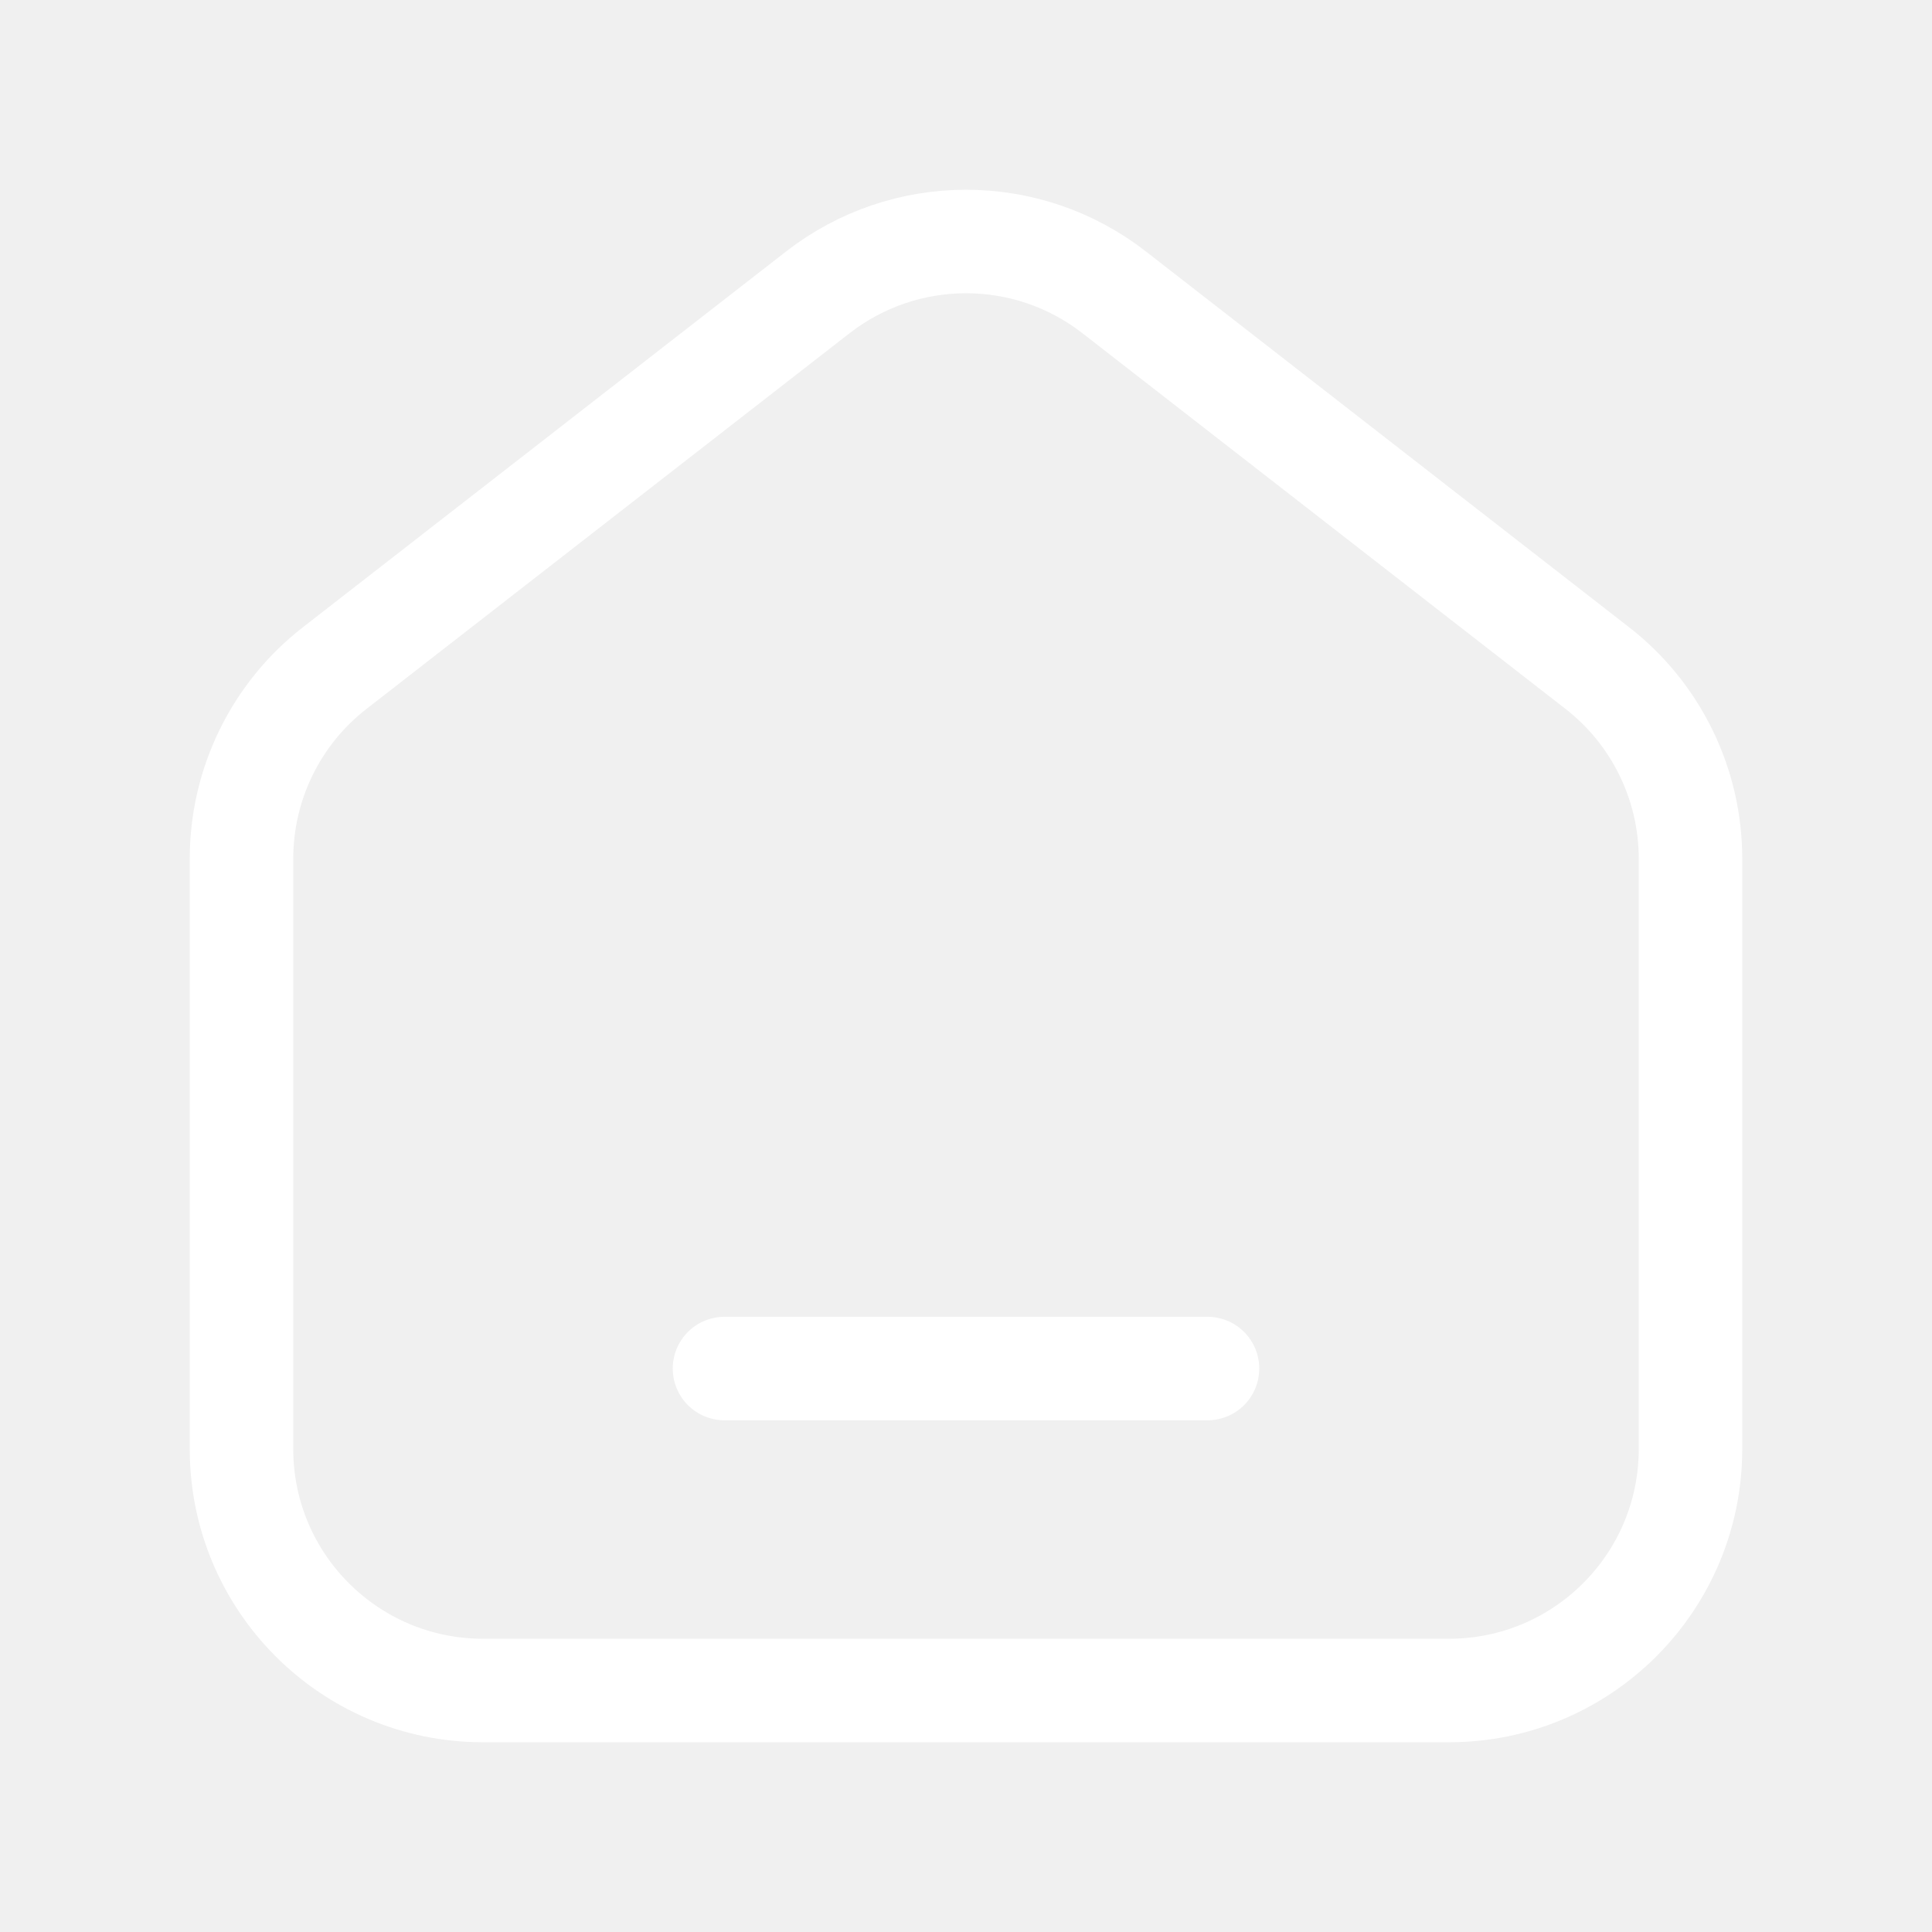
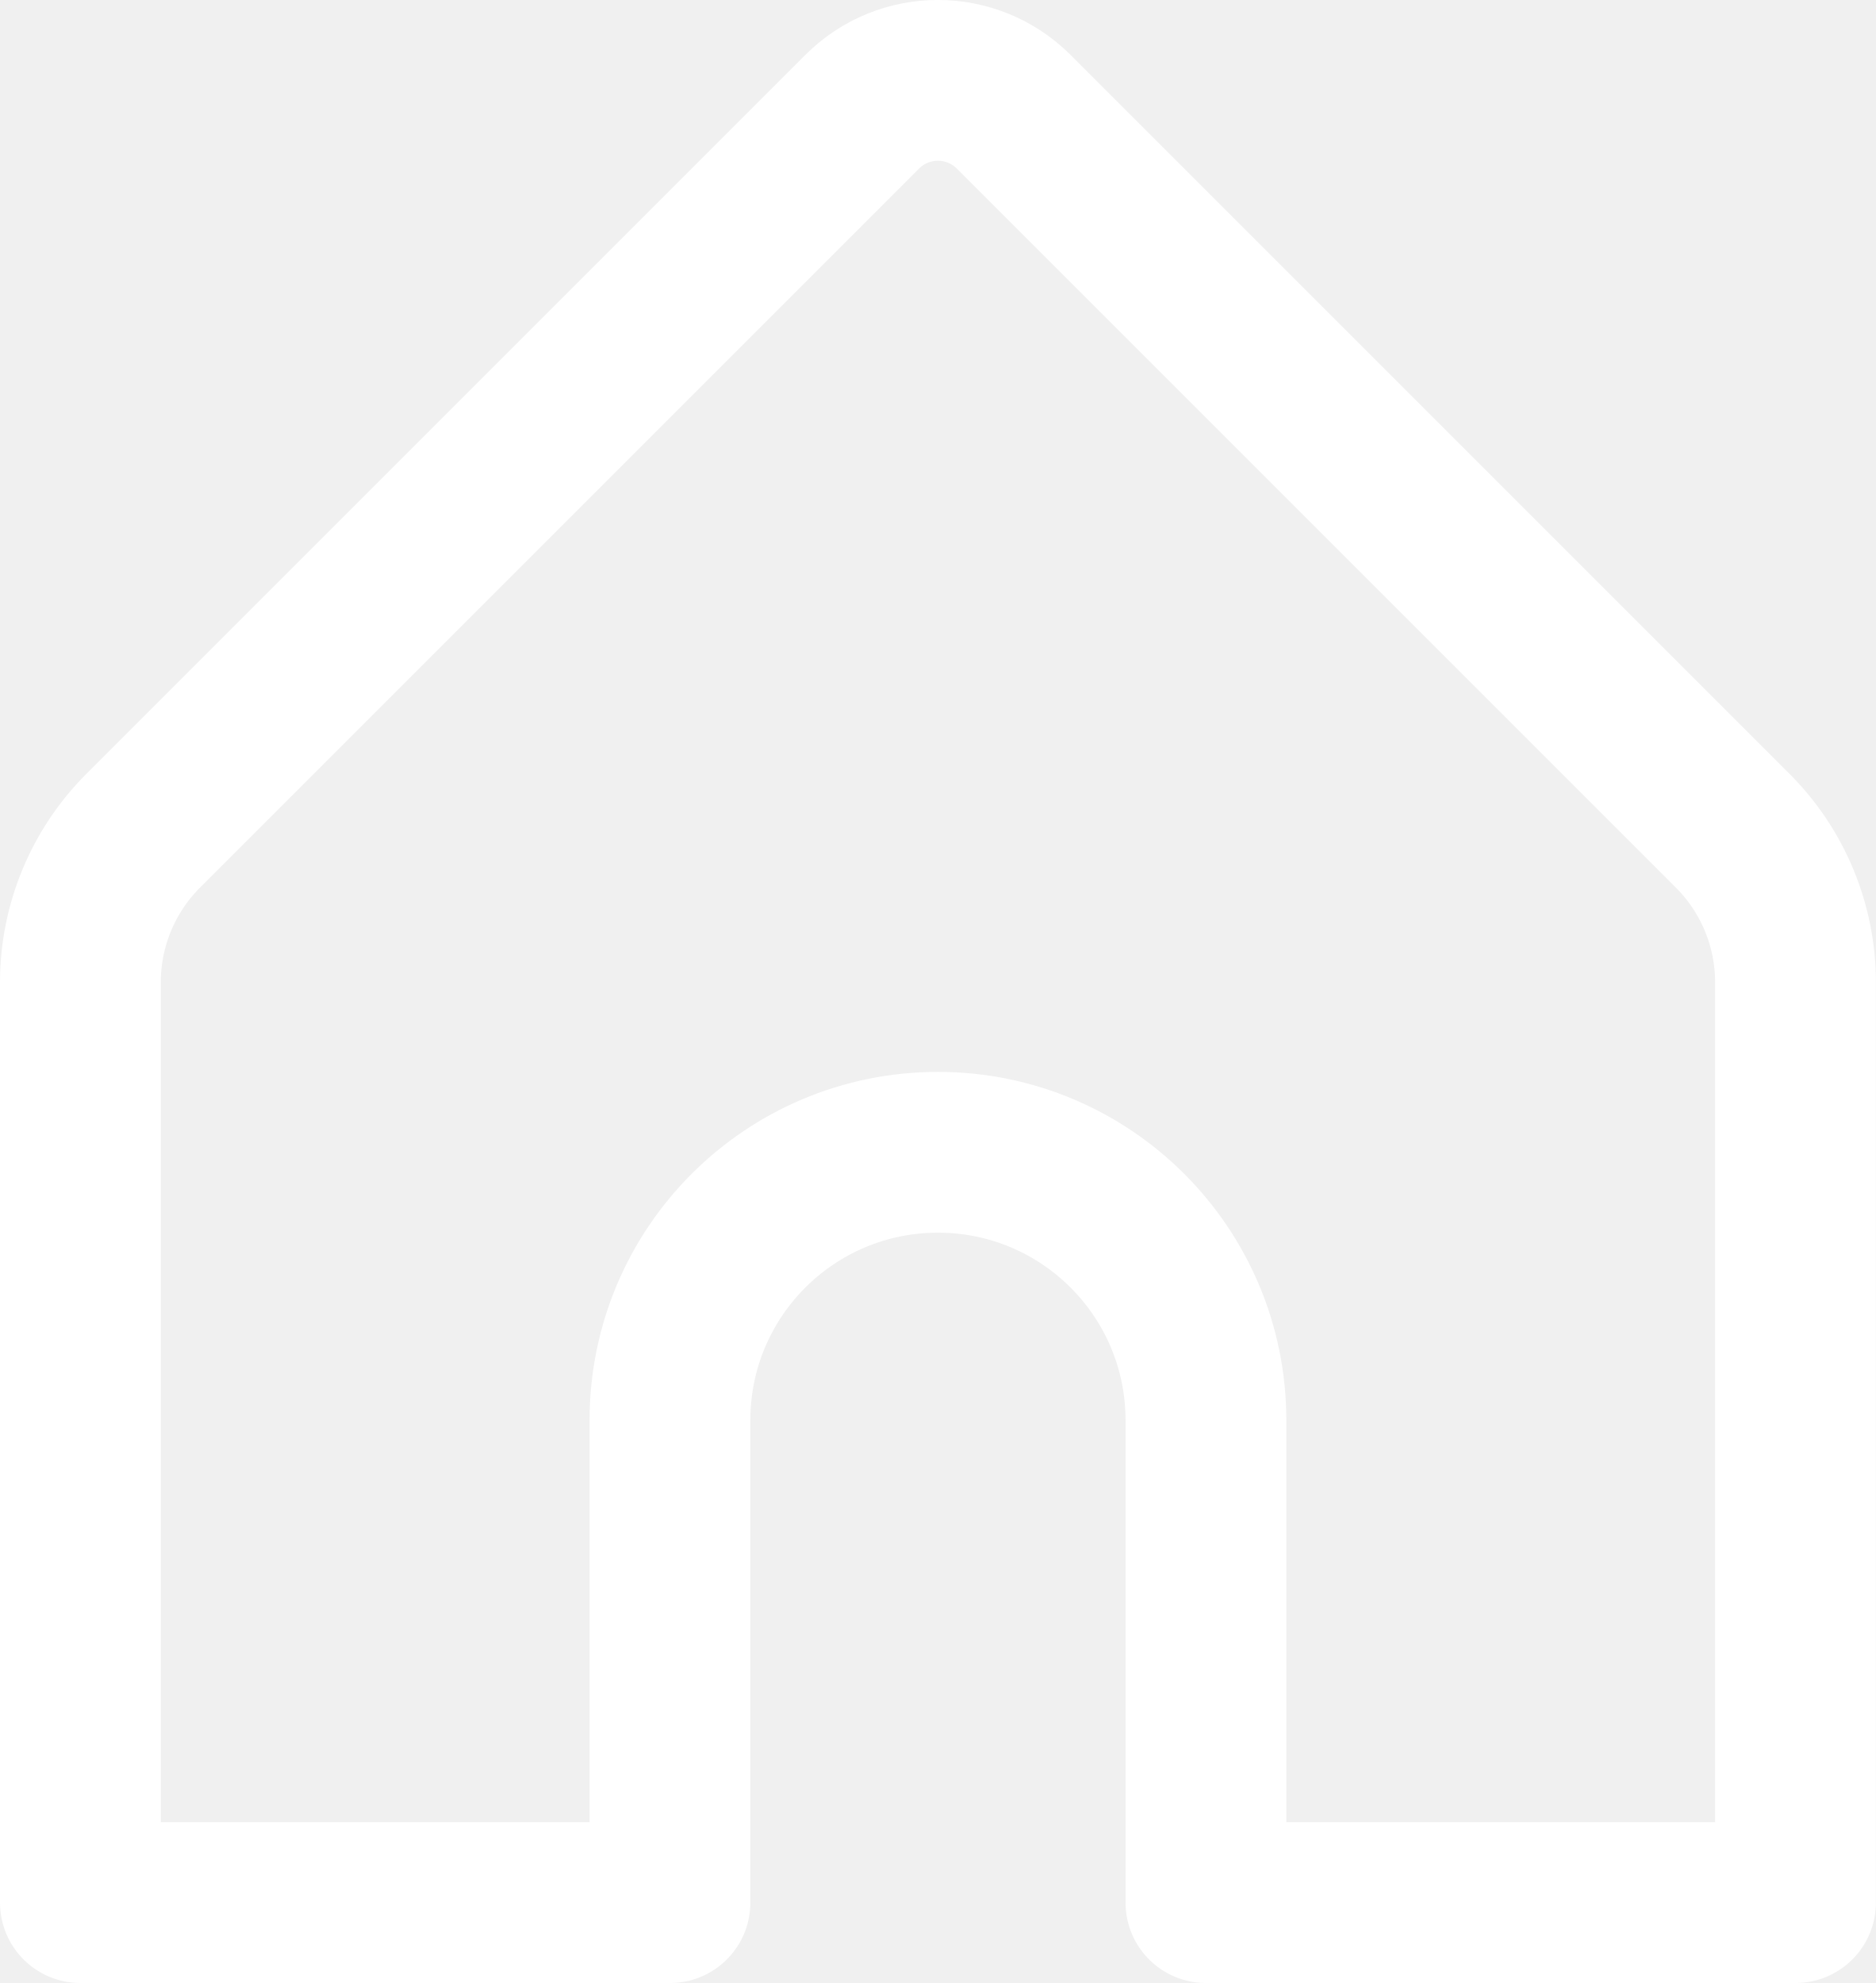
- <svg xmlns="http://www.w3.org/2000/svg" width="28" height="28" viewBox="0 0 28 28" fill="none">
-   <path fill-rule="evenodd" clip-rule="evenodd" d="M23.149 9.682L16.149 4.238C14.886 3.254 13.116 3.254 11.851 4.238L4.851 9.682C3.998 10.345 3.5 11.365 3.5 12.445V21C3.5 22.933 5.067 24.5 7 24.5H21C22.933 24.5 24.5 22.933 24.5 21V12.445C24.5 11.365 24.002 10.345 23.149 9.682Z" stroke="white" stroke-width="1.5" />
-   <path d="M10.5 19.834H17.5" stroke="white" stroke-width="1.5" stroke-linecap="round" stroke-linejoin="round" />
+ <svg xmlns="http://www.w3.org/2000/svg" width="17.5" height="18.5" viewBox="0 0 17.5 18.5" fill="none">
+   <defs />
+   <path id="Path" d="M6.25 13.25C6.25 11.869 7.369 10.75 8.75 10.75C10.131 10.75 11.25 11.869 11.25 13.25L11.25 17.75L16.75 17.75L16.75 9.164C16.75 8.634 16.539 8.125 16.164 7.75L9.457 1.043C9.066 0.652 8.433 0.652 8.043 1.043L1.336 7.75C0.961 8.125 0.75 8.634 0.75 9.164L0.75 17.75L6.25 17.75L6.25 13.25Z" stroke="#FFFFFF" stroke-opacity="1" stroke-width="1.5" stroke-linejoin="round" />
</svg>
